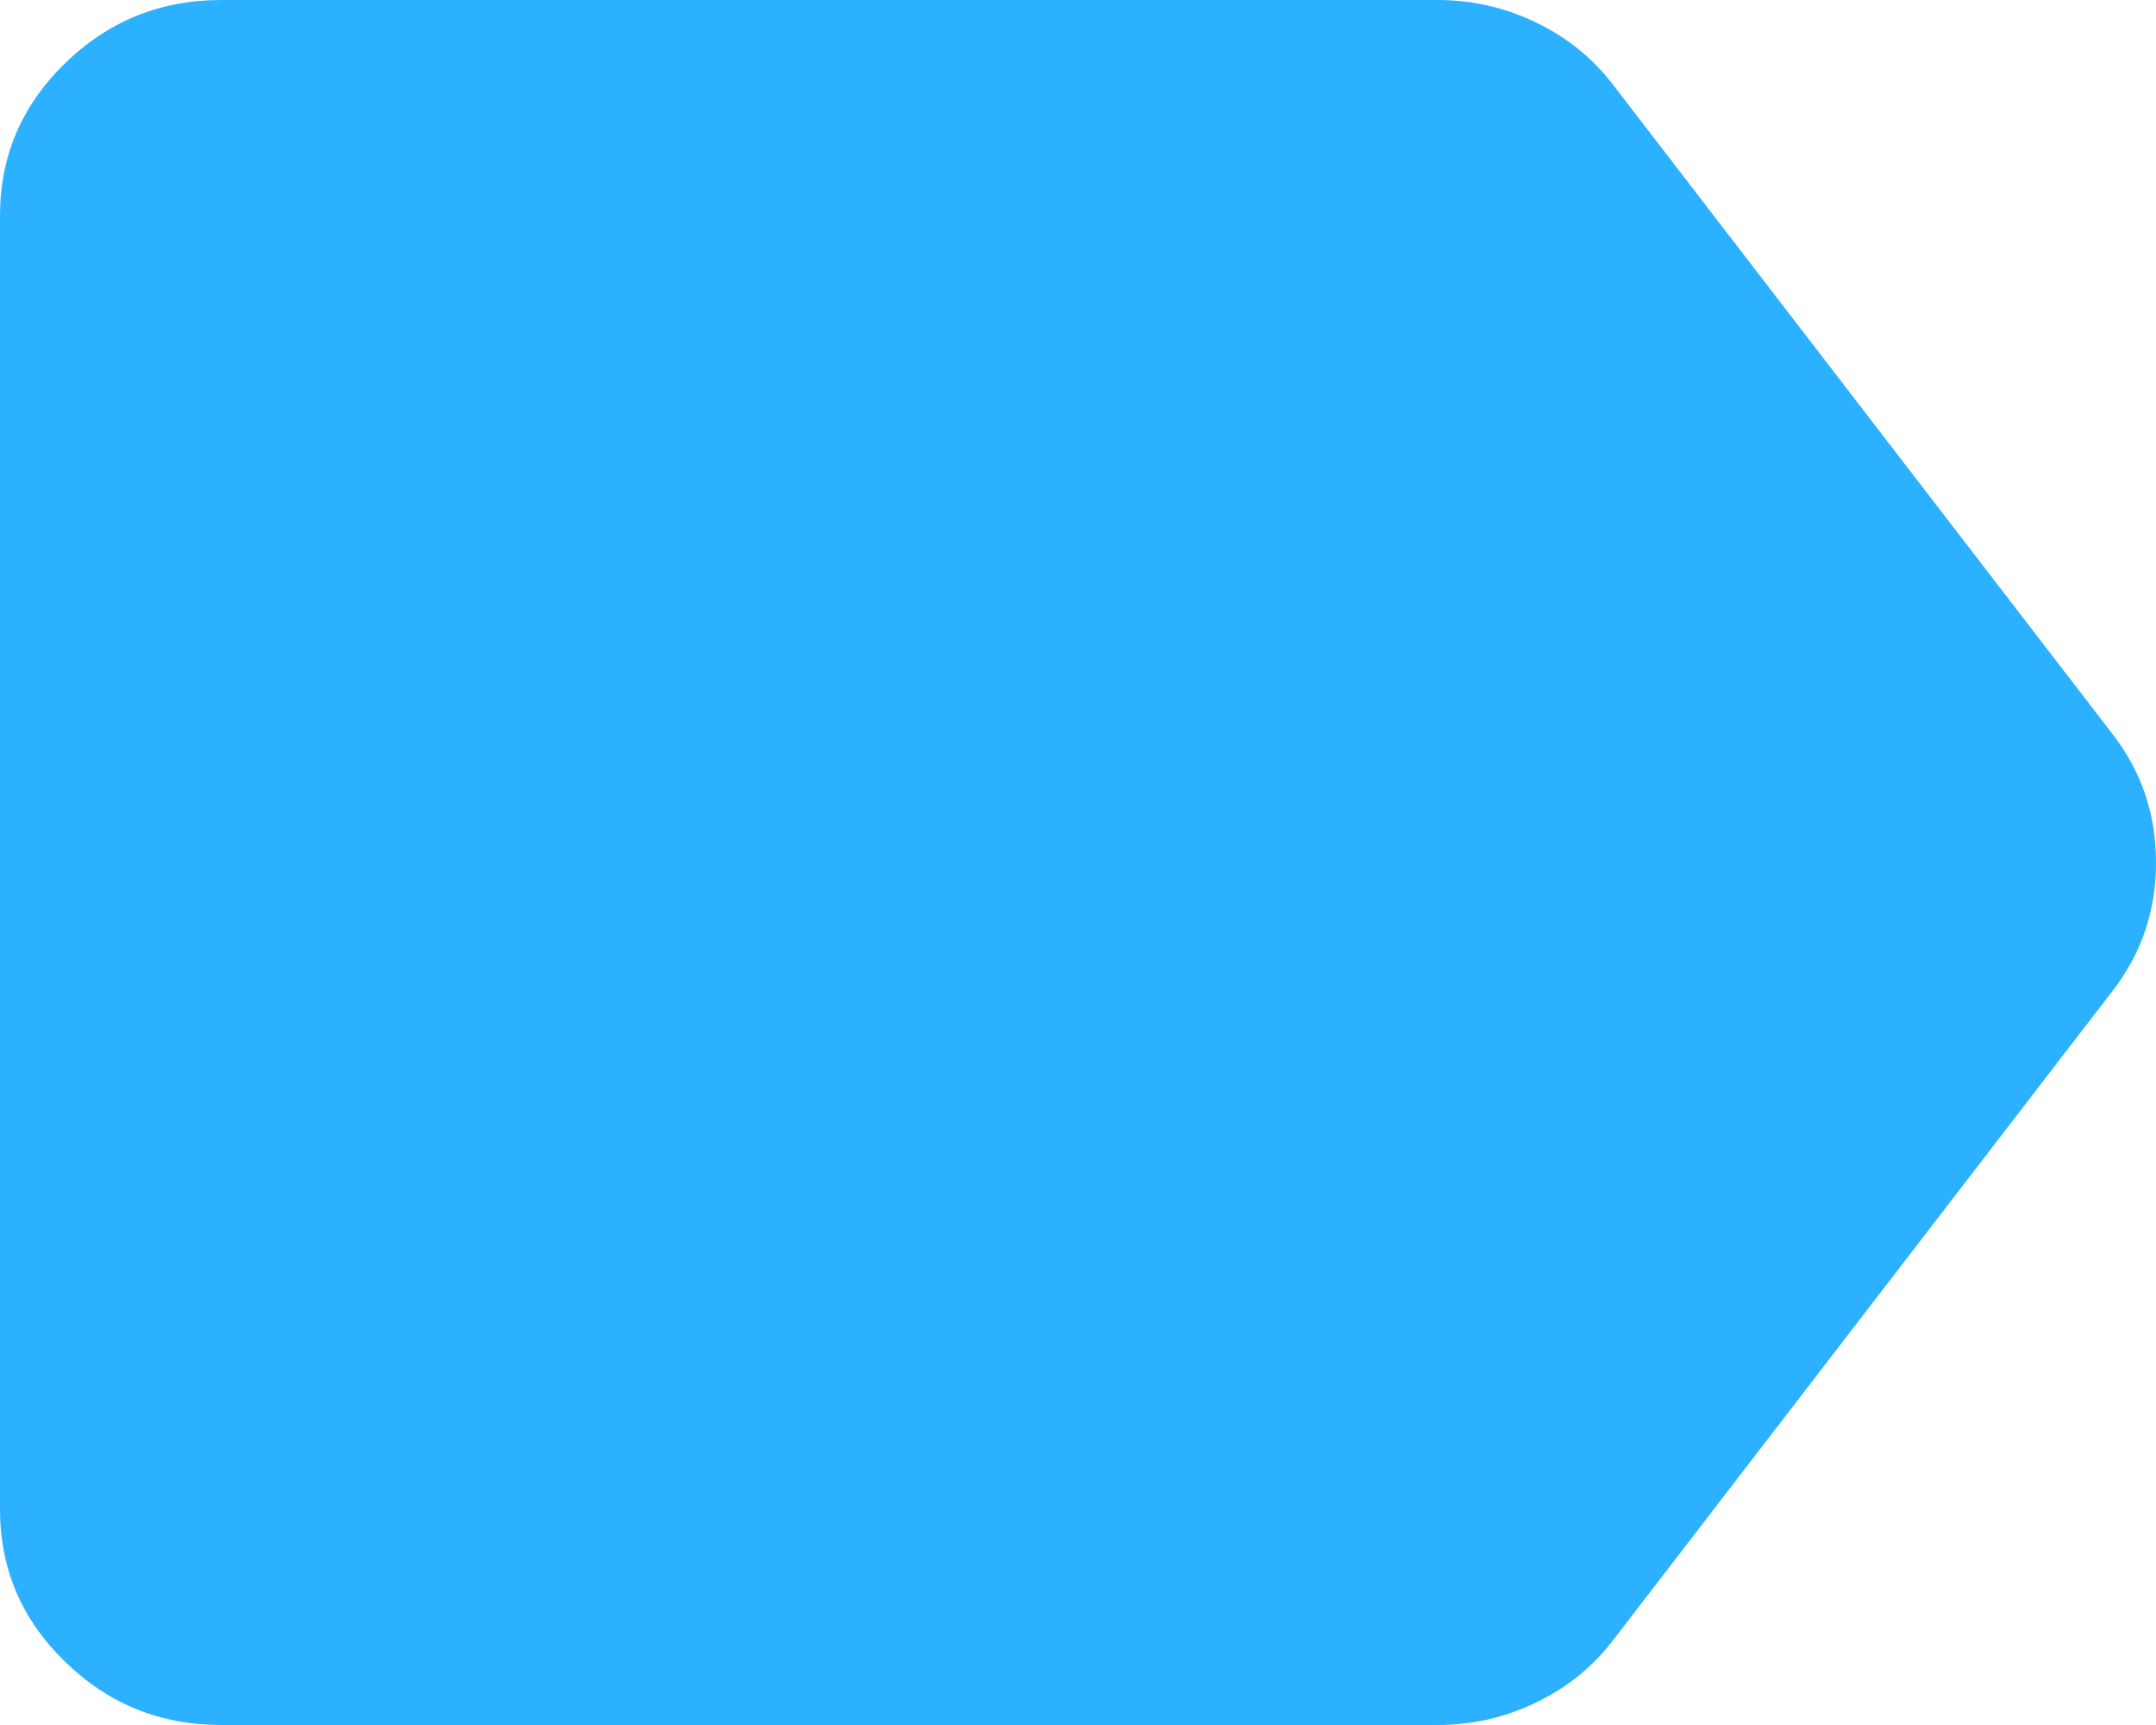
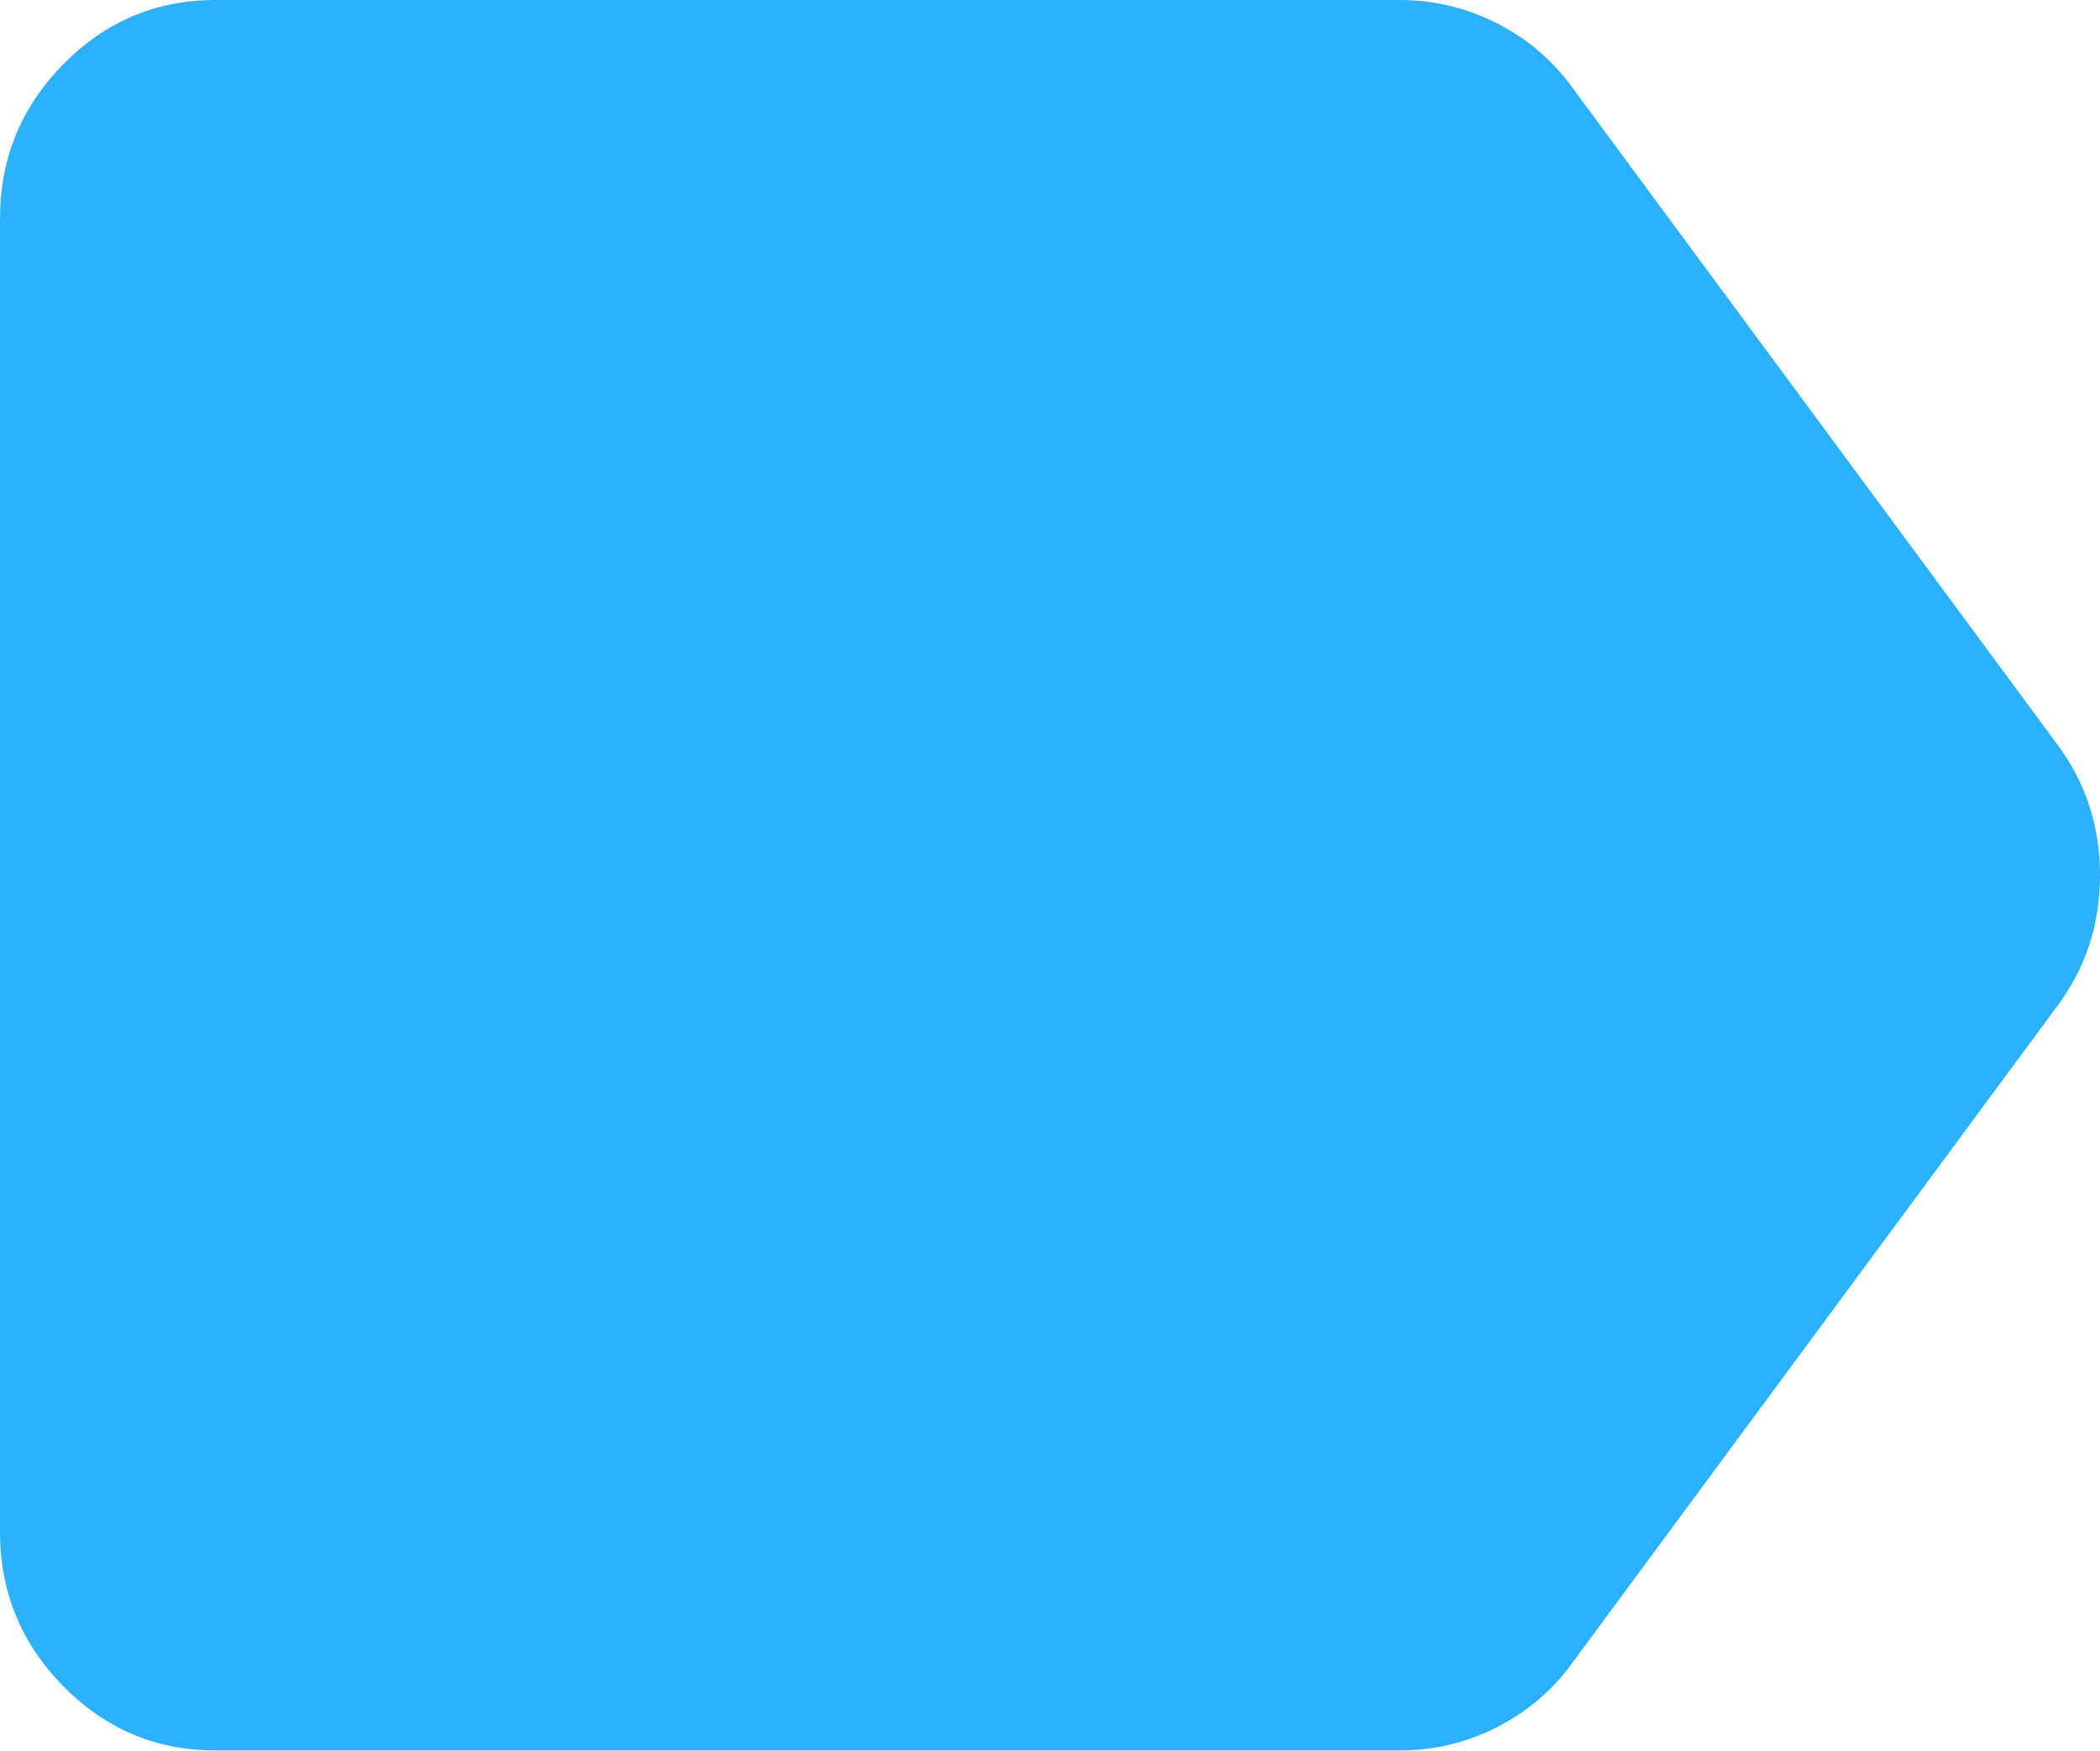
- <svg xmlns="http://www.w3.org/2000/svg" width="10" height="8" viewBox="0 0 10 8" fill="none">
-   <path d="M1.026 8C0.744 8 0.502 7.902 0.301 7.706C0.1 7.51 0 7.275 0 7V1C0 0.725 0.1 0.49 0.301 0.294C0.502 0.098 0.744 0 1.026 0H6.667C6.829 0 6.983 0.035 7.128 0.106C7.274 0.177 7.393 0.275 7.487 0.4L9.795 3.4C9.932 3.575 10 3.775 10 4C10 4.225 9.932 4.425 9.795 4.6L7.487 7.6C7.393 7.725 7.274 7.823 7.128 7.894C6.983 7.965 6.829 8 6.667 8H1.026Z" fill="#2BB1FF" />
+ <svg xmlns="http://www.w3.org/2000/svg" width="24" height="20" viewBox="0 0 24 20" fill="none">
+   <path d="M2.462 20C1.785 20 1.205 19.755 0.723 19.266C0.241 18.776 0 18.188 0 17.5V2.5C0 1.812 0.241 1.224 0.723 0.734C1.205 0.245 1.785 0 2.462 0H16C16.39 0 16.759 0.089 17.108 0.266C17.456 0.443 17.744 0.688 17.969 1L23.508 8.5C23.836 8.938 24 9.438 24 10C24 10.562 23.836 11.062 23.508 11.5L17.969 19C17.744 19.312 17.456 19.557 17.108 19.734C16.759 19.912 16.39 20 16 20H2.462Z" fill="#2BB1FF" />
</svg>
